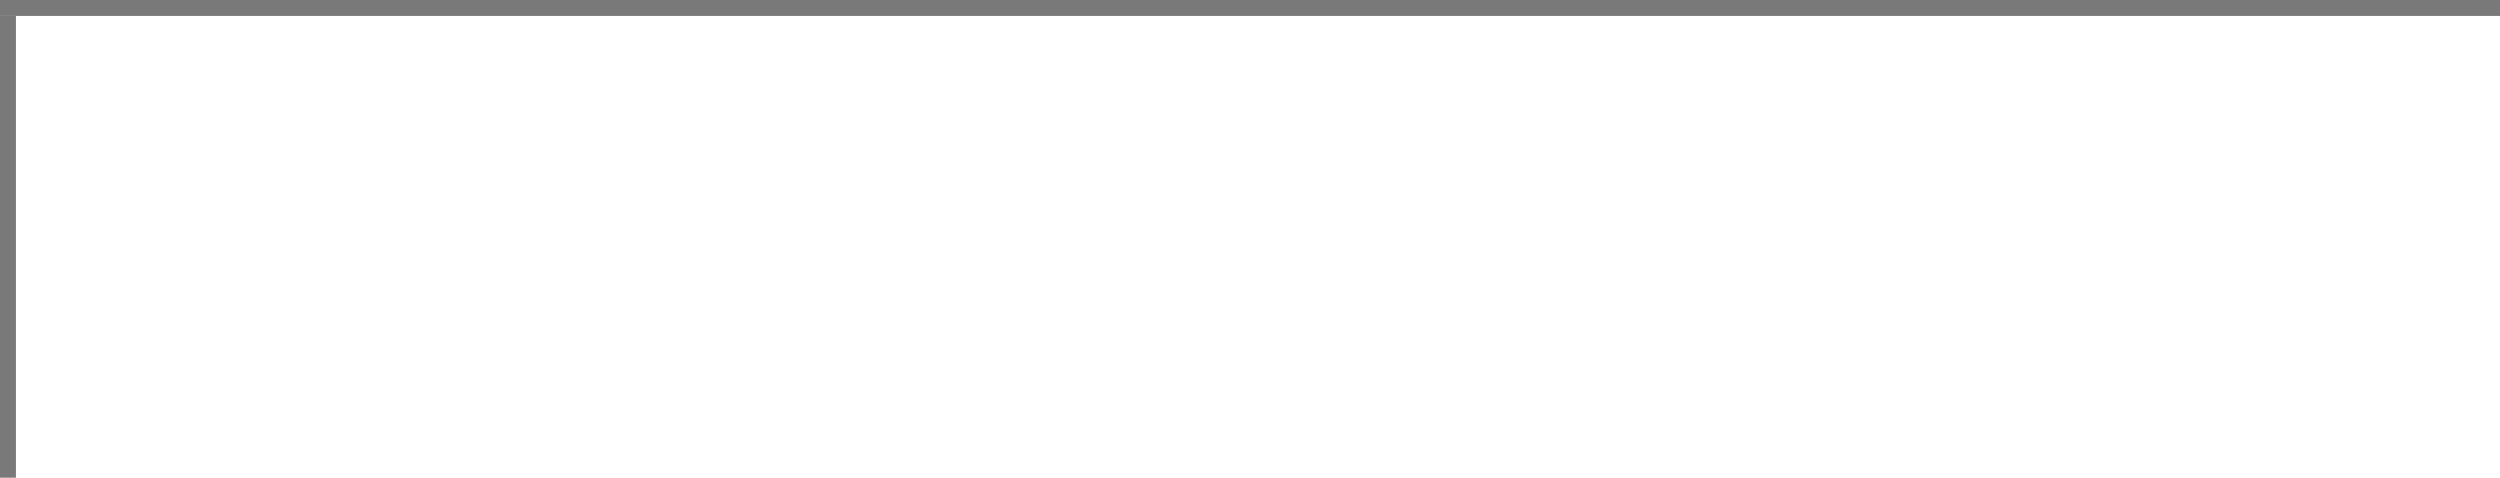
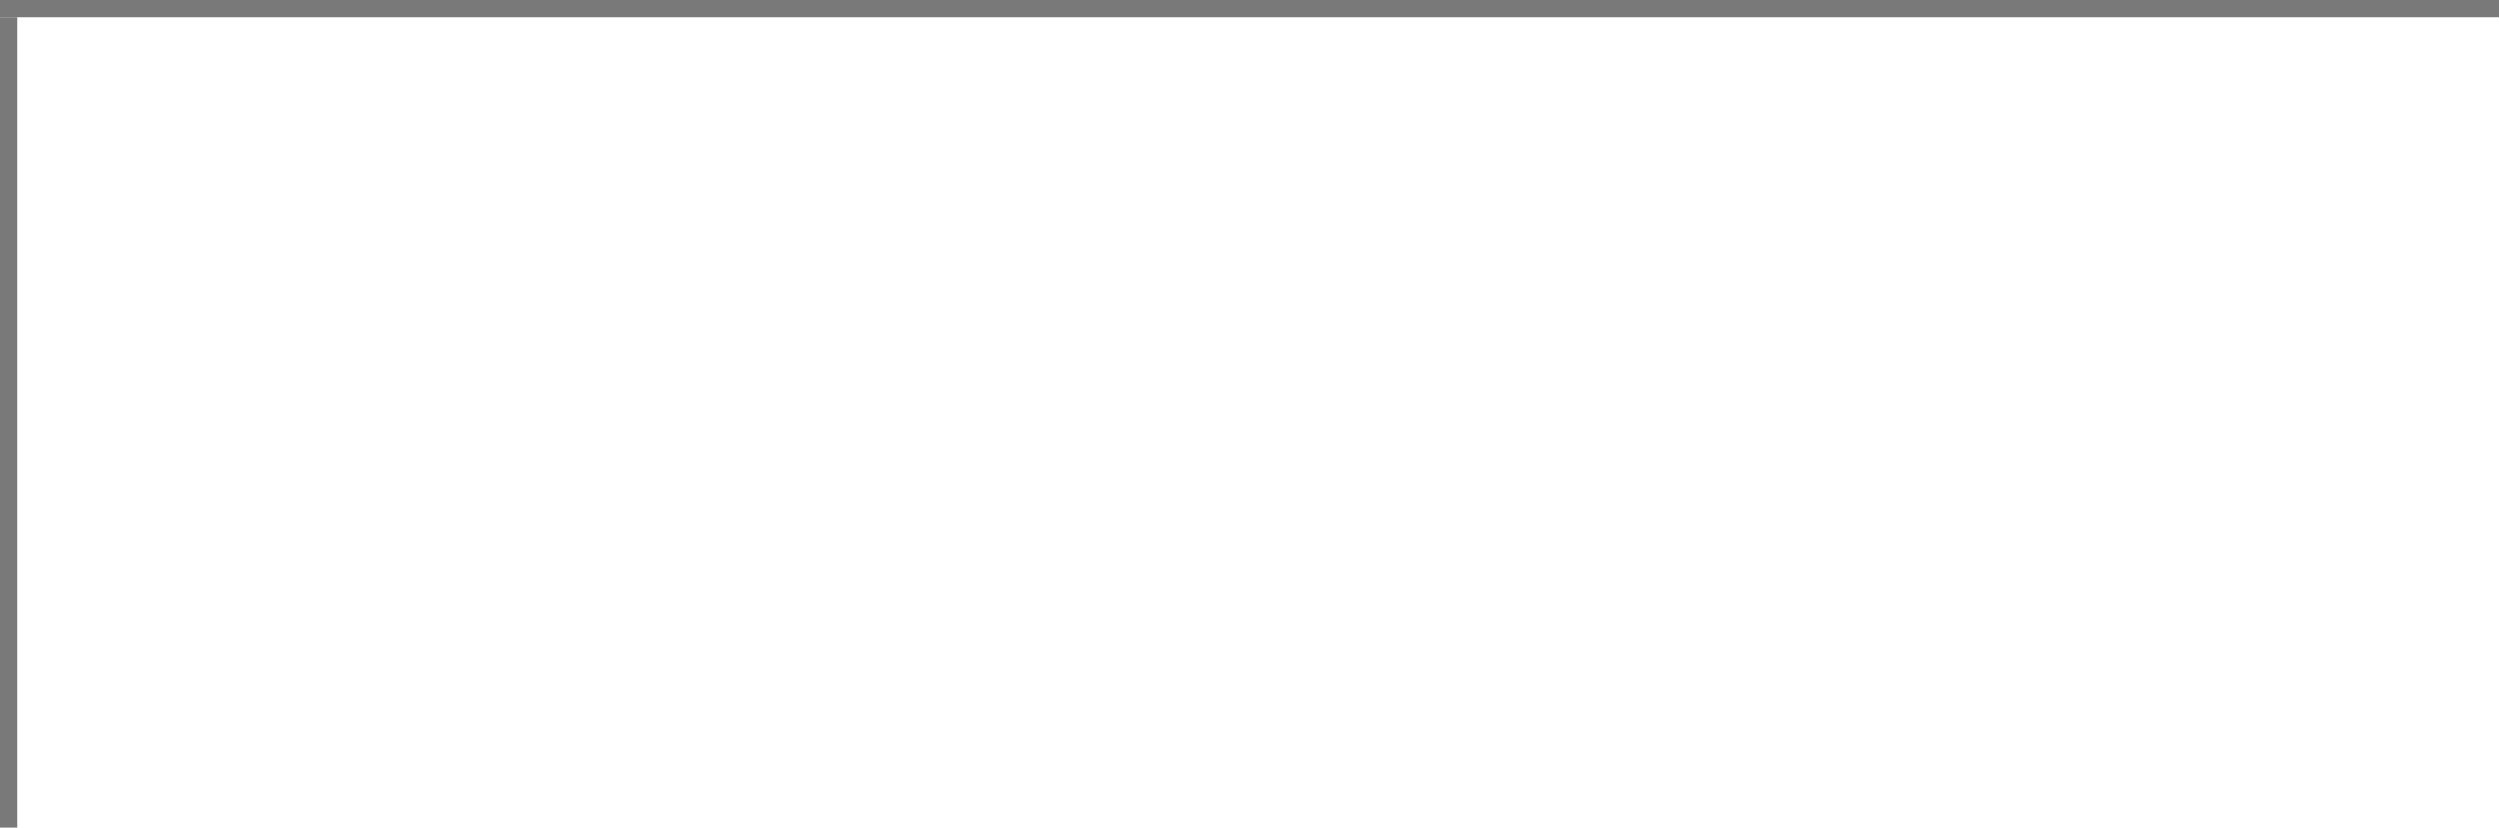
- <svg xmlns="http://www.w3.org/2000/svg" version="1.1" width="157px" height="30px" viewBox="195 1050 157 30">
-   <path d="M 1 1  L 157 1  L 157 30  L 1 30  L 1 1  Z " fill-rule="nonzero" fill="rgba(255, 255, 255, 1)" stroke="none" transform="matrix(1 0 0 1 195 1050 )" class="fill" />
-   <path d="M 0.5 1  L 0.5 30  " stroke-width="1" stroke-dasharray="0" stroke="rgba(121, 121, 121, 1)" fill="none" transform="matrix(1 0 0 1 195 1050 )" class="stroke" />
-   <path d="M 0 0.5  L 157 0.5  " stroke-width="1" stroke-dasharray="0" stroke="rgba(121, 121, 121, 1)" fill="none" transform="matrix(1 0 0 1 195 1050 )" class="stroke" />
+ <svg xmlns="http://www.w3.org/2000/svg" version="1.1" width="145px" height="48px" viewBox="50 1080 145 48">
+   <path d="M 1 1  L 145 1  L 145 48  L 1 48  L 1 1  Z " fill-rule="nonzero" fill="rgba(255, 255, 255, 1)" stroke="none" transform="matrix(1 0 0 1 50 1080 )" class="fill" />
+   <path d="M 0.5 1  L 0.5 48  " stroke-width="1" stroke-dasharray="0" stroke="rgba(121, 121, 121, 1)" fill="none" transform="matrix(1 0 0 1 50 1080 )" class="stroke" />
+   <path d="M 0 0.5  L 145 0.5  " stroke-width="1" stroke-dasharray="0" stroke="rgba(121, 121, 121, 1)" fill="none" transform="matrix(1 0 0 1 50 1080 )" class="stroke" />
</svg>
